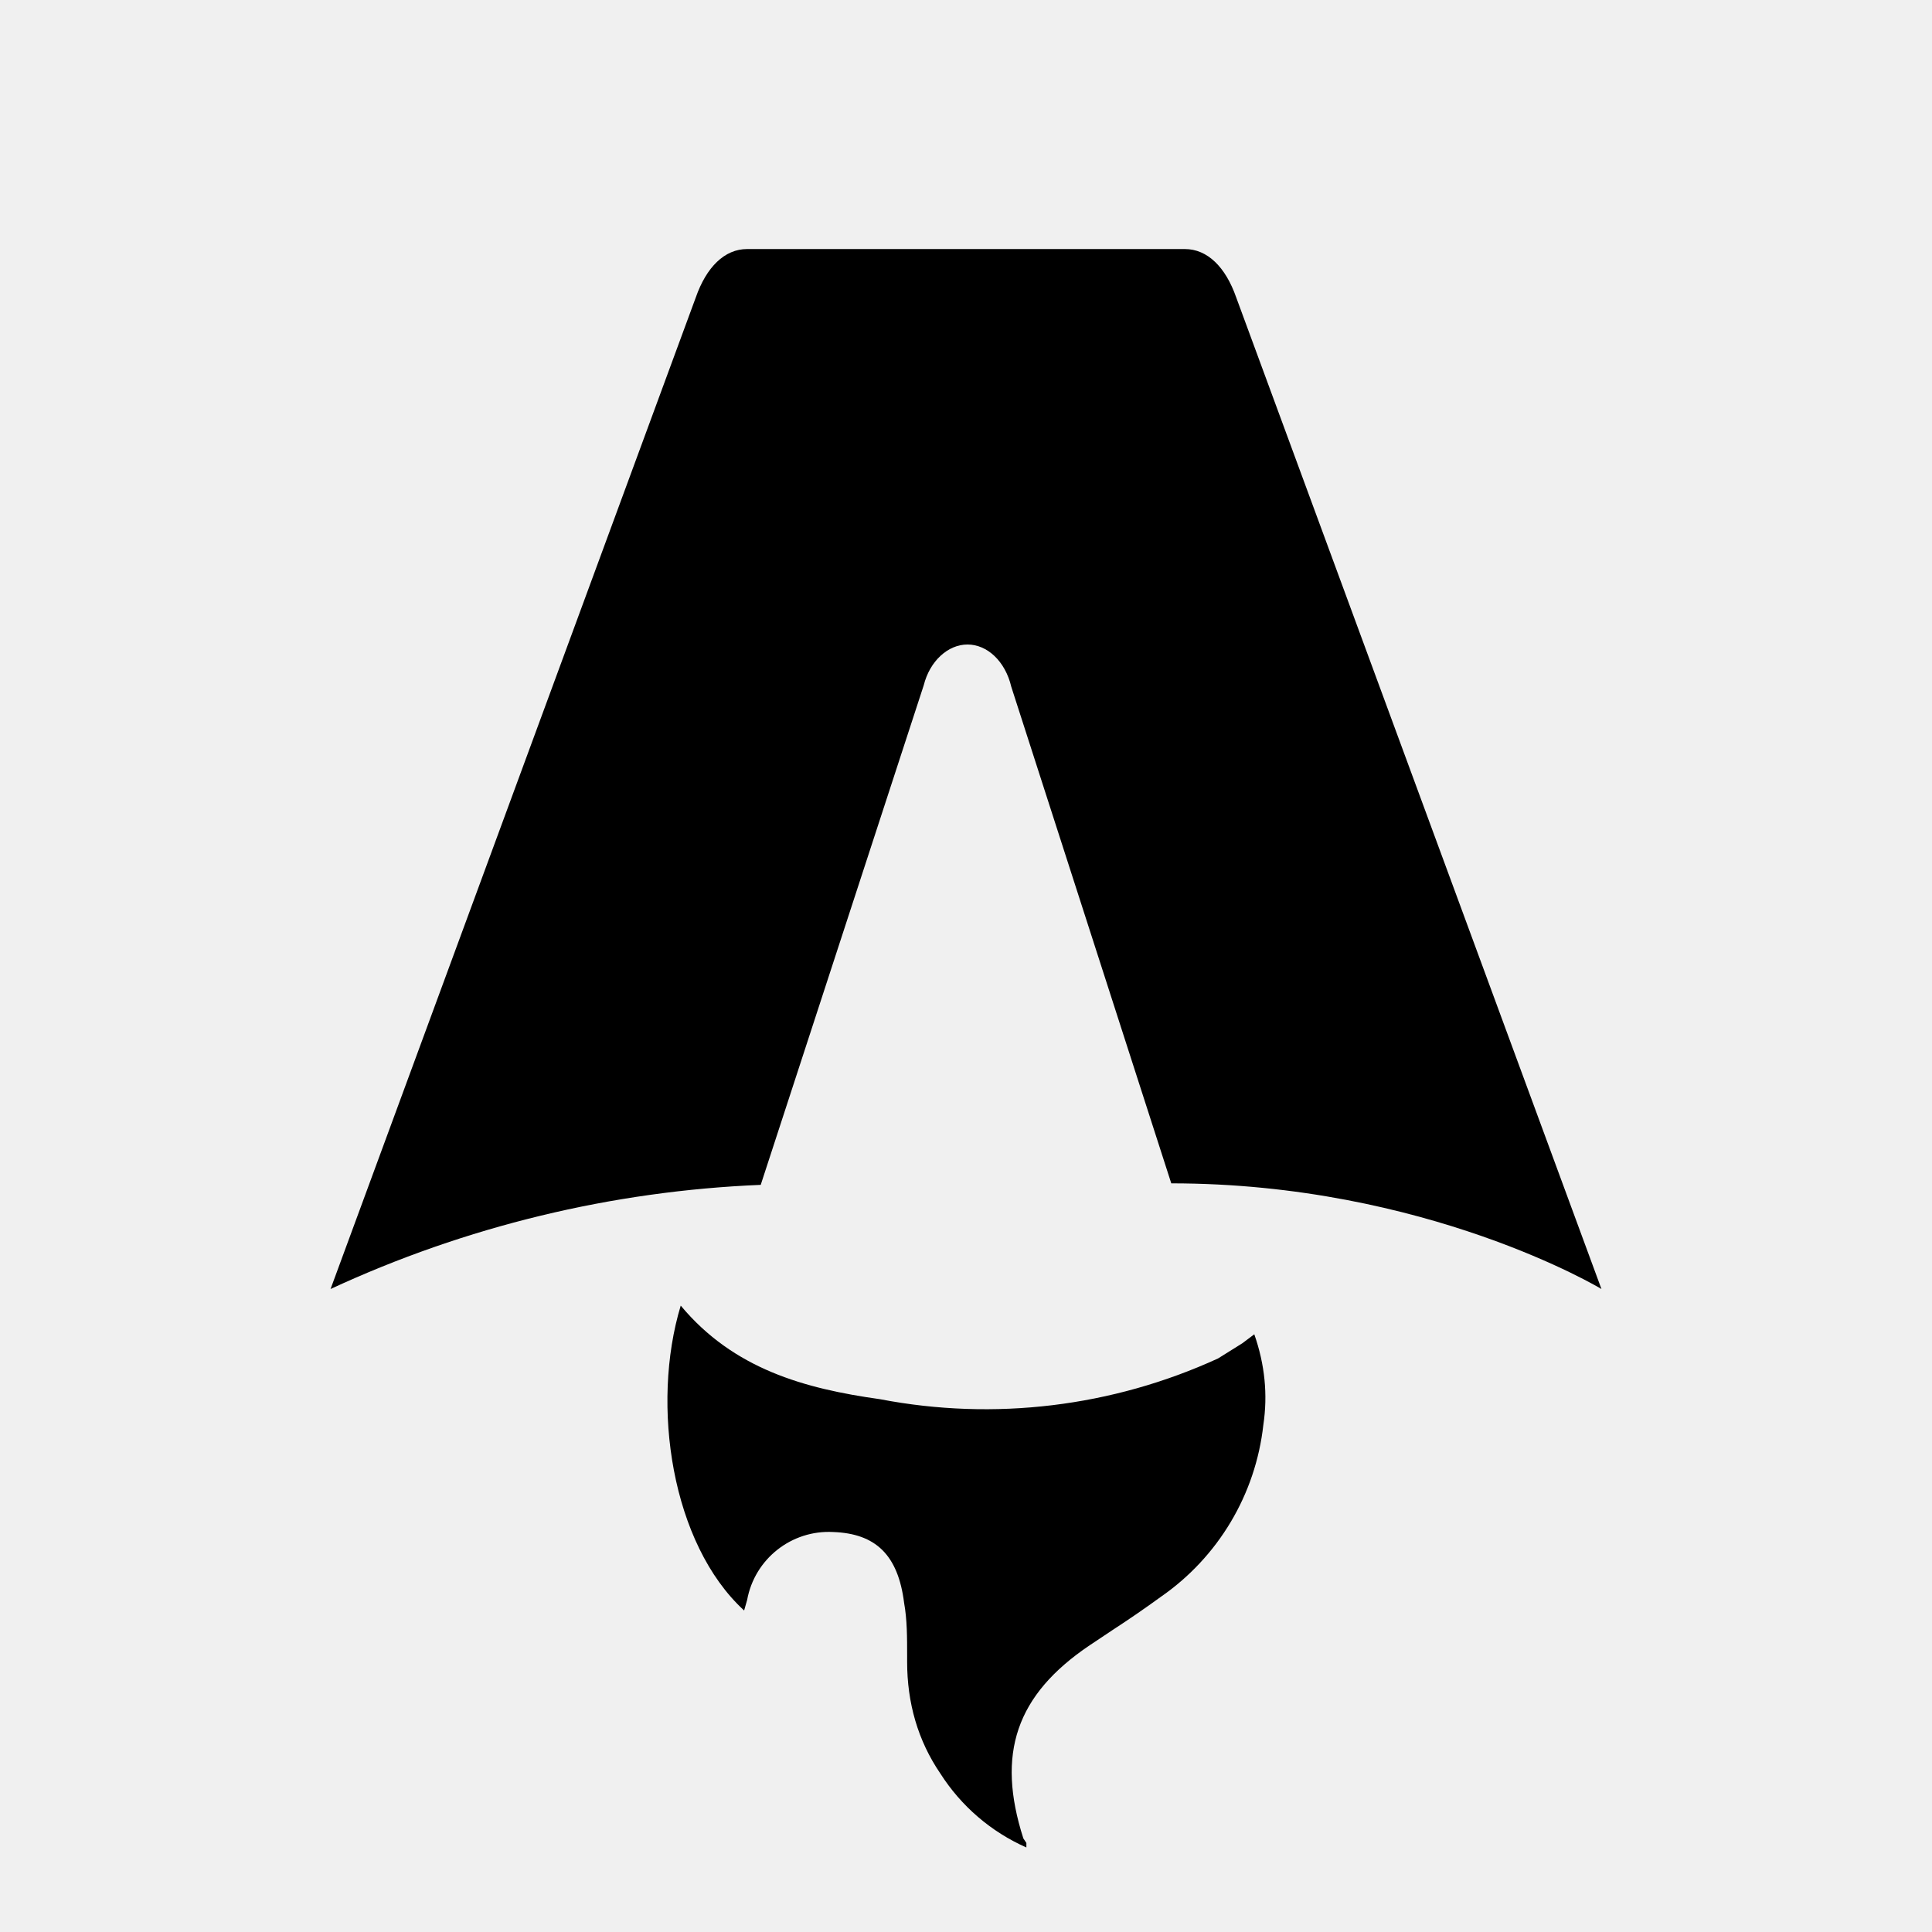
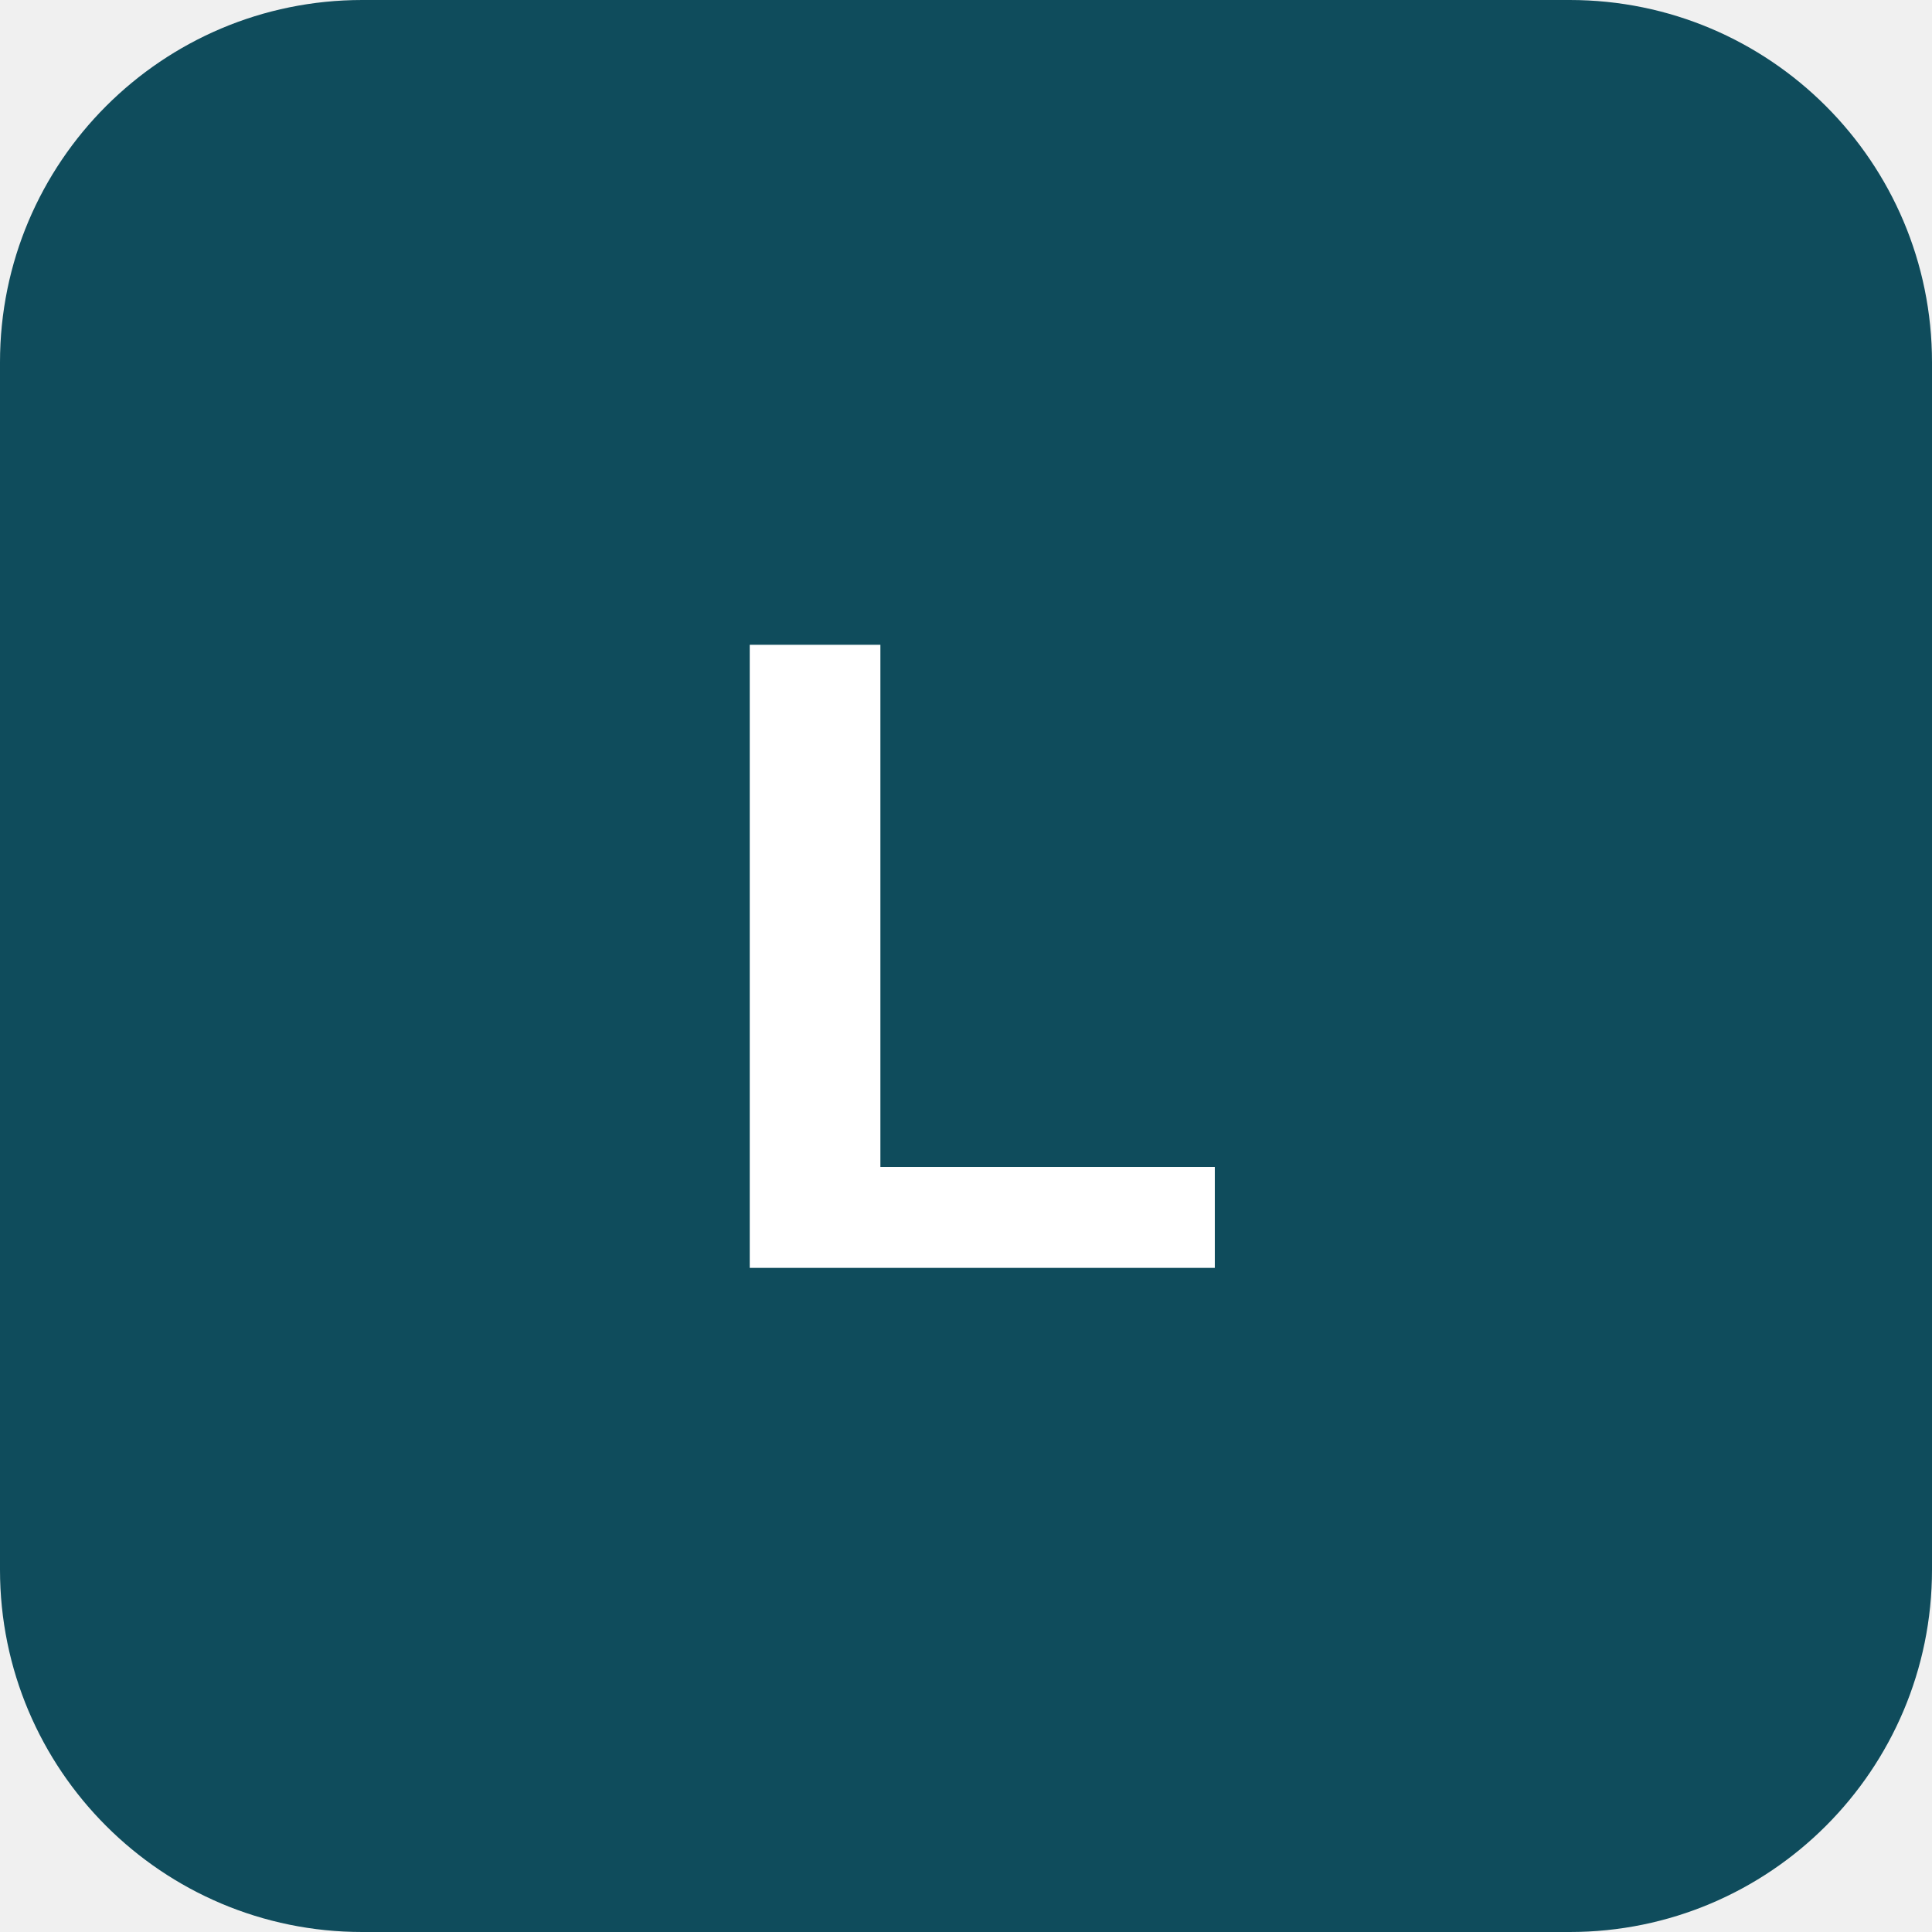
- <svg xmlns="http://www.w3.org/2000/svg" fill="none" viewBox="0 0 128 128">
-   <path d="M50.4 78.5a75.1 75.1 0 0 0-28.5 6.9l24.2-65.7c.7-2 1.9-3.2 3.4-3.2h29c1.5 0 2.7 1.2 3.4 3.2l24.2 65.7s-11.6-7-28.5-7L67 45.5c-.4-1.7-1.6-2.8-2.9-2.8-1.3 0-2.5 1.1-2.9 2.7L50.4 78.5Zm-1.1 28.2Zm-4.2-20.2c-2 6.6-.6 15.8 4.2 20.2a17.5 17.5 0 0 1 .2-.7 5.5 5.5 0 0 1 5.7-4.5c2.8.1 4.3 1.5 4.7 4.7.2 1.1.2 2.3.2 3.5v.4c0 2.7.7 5.2 2.2 7.4a13 13 0 0 0 5.7 4.9v-.3l-.2-.3c-1.8-5.6-.5-9.5 4.4-12.8l1.5-1a73 73 0 0 0 3.2-2.2 16 16 0 0 0 6.8-11.4c.3-2 .1-4-.6-6l-.8.6-1.6 1a37 37 0 0 1-22.4 2.7c-5-.7-9.7-2-13.2-6.2Z" />
-   <style>
-         path { fill: #000; }
-         @media (prefers-color-scheme: dark) {
-             path { fill: #FFF; }
-         }
-     </style>
+ <svg xmlns="http://www.w3.org/2000/svg" viewBox="0 0 64 64">
+   <rect width="64" height="64" rx="12" fill="#0f4c5c" />
+   <text x="32" y="42" text-anchor="middle" font-size="30" font-family="Arial, sans-serif" font-weight="700" fill="#ffffff">L</text>
</svg>
